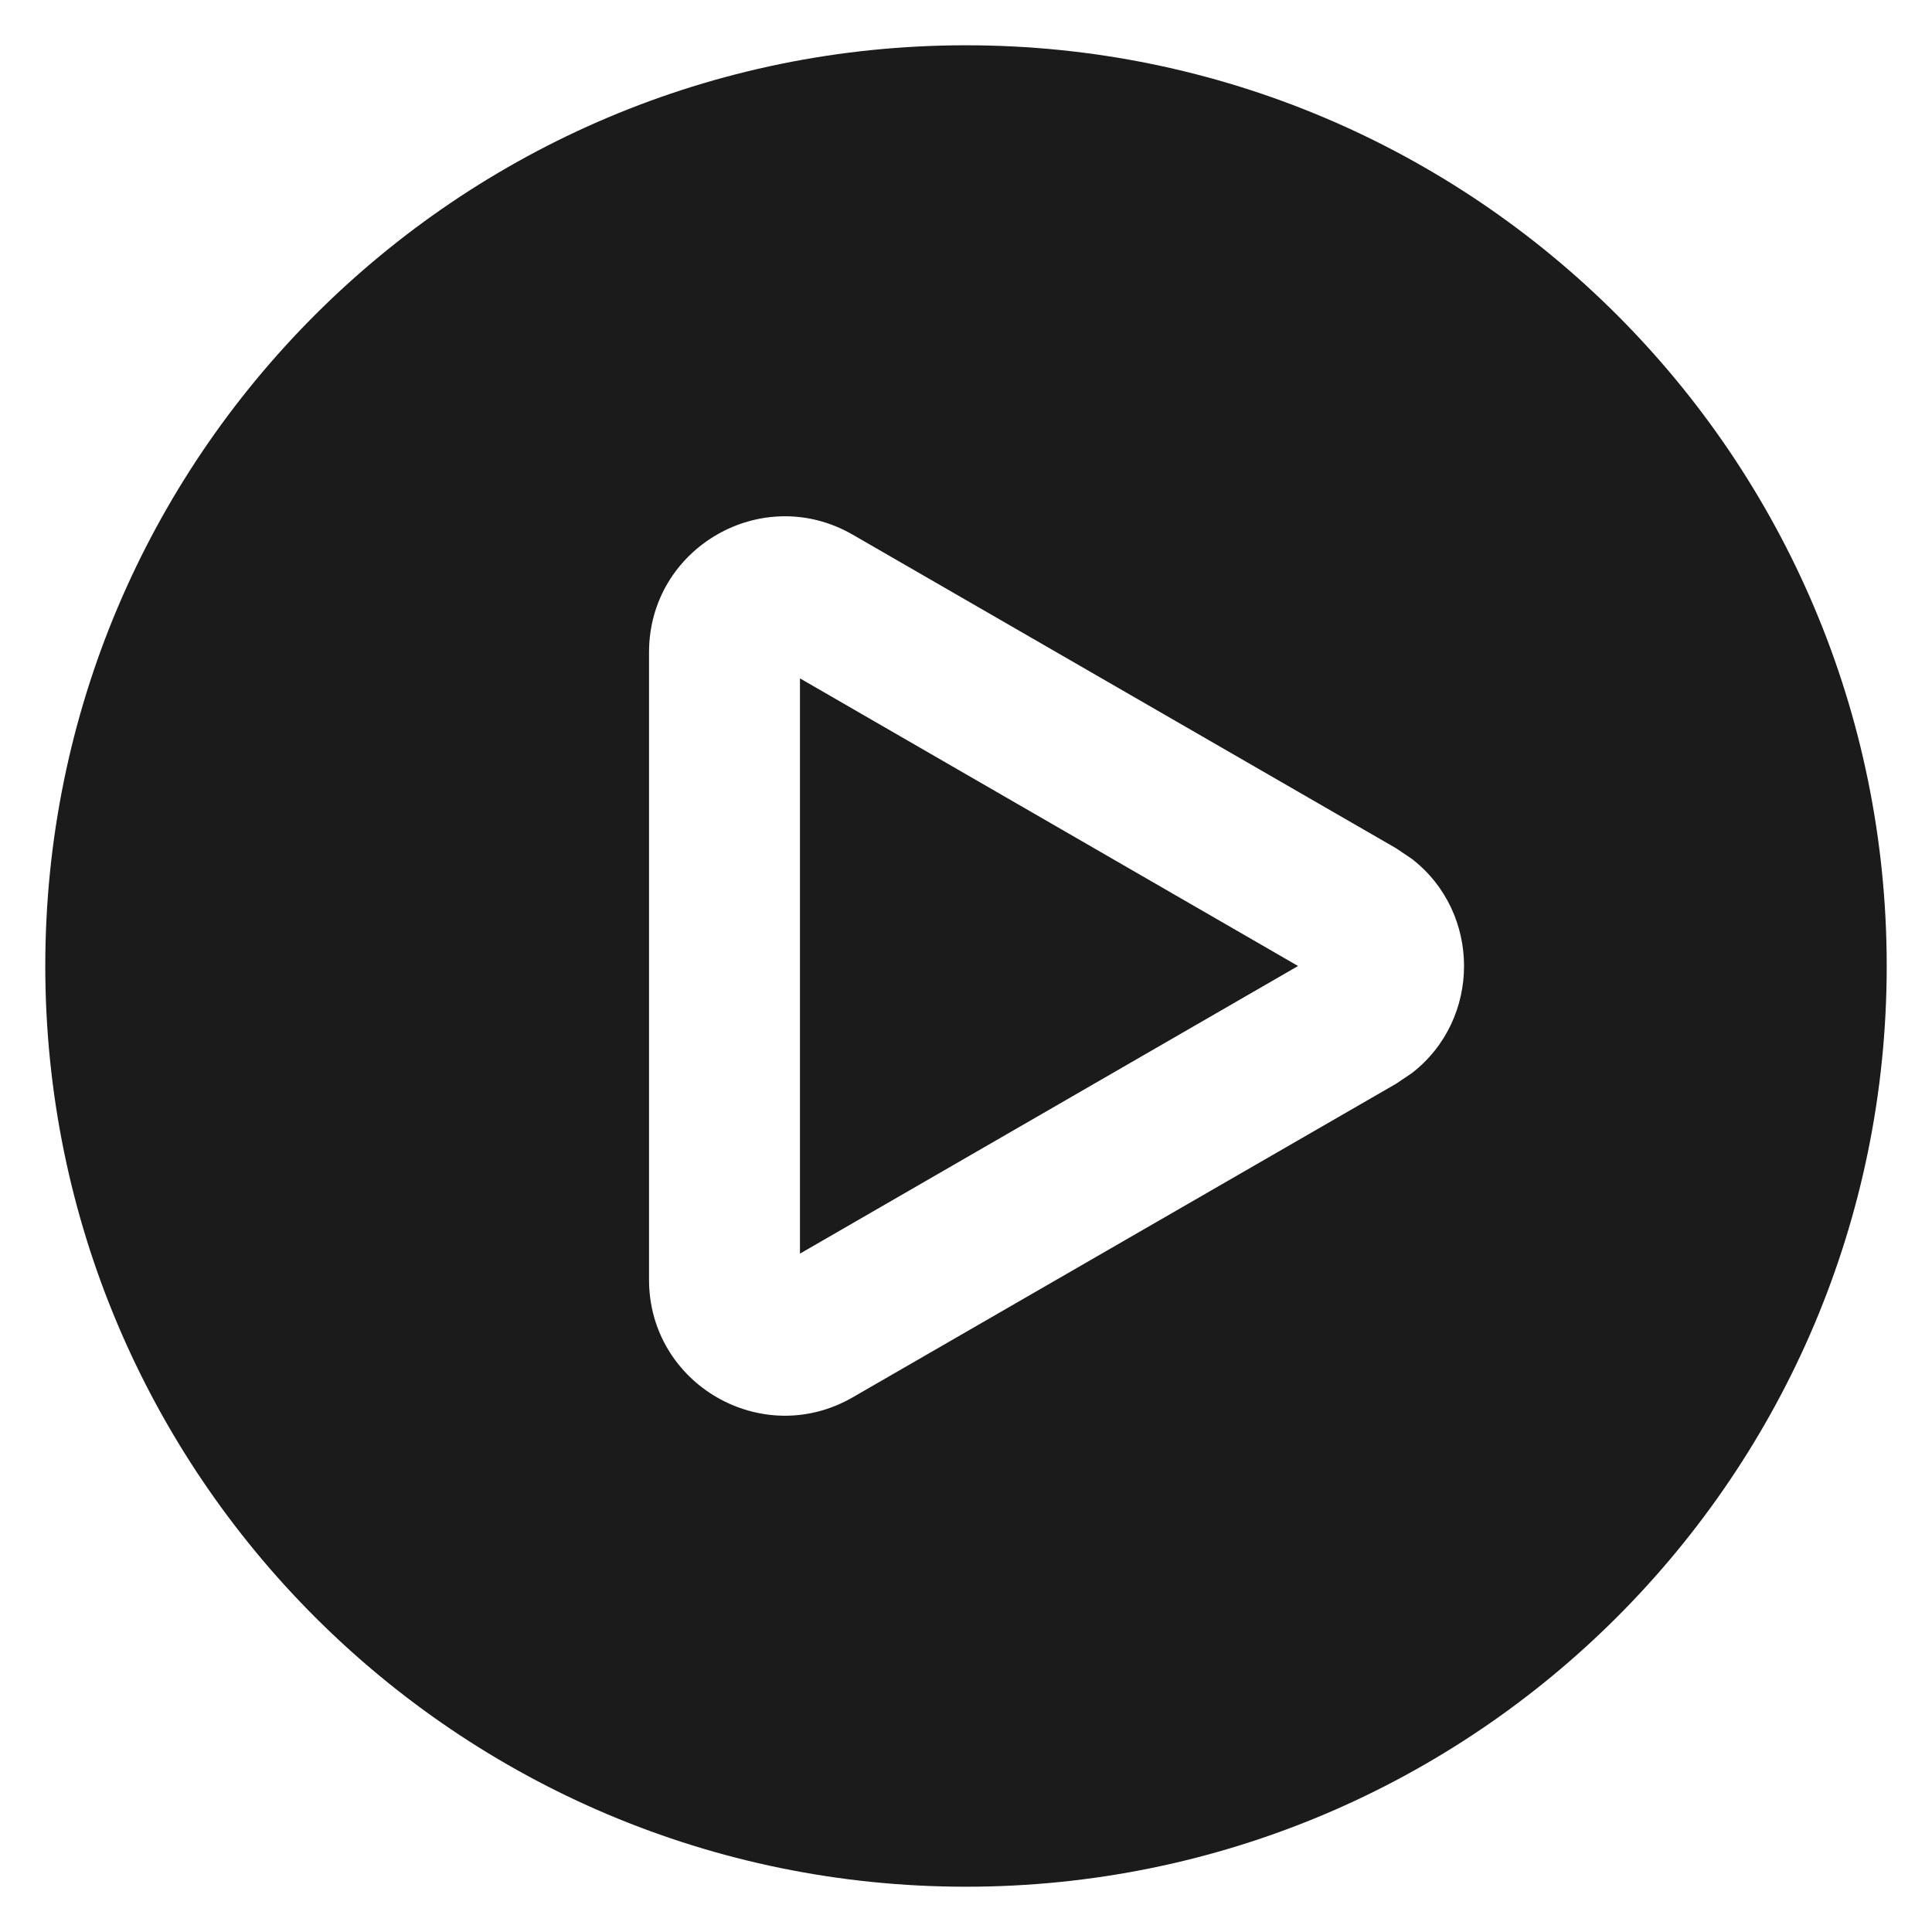
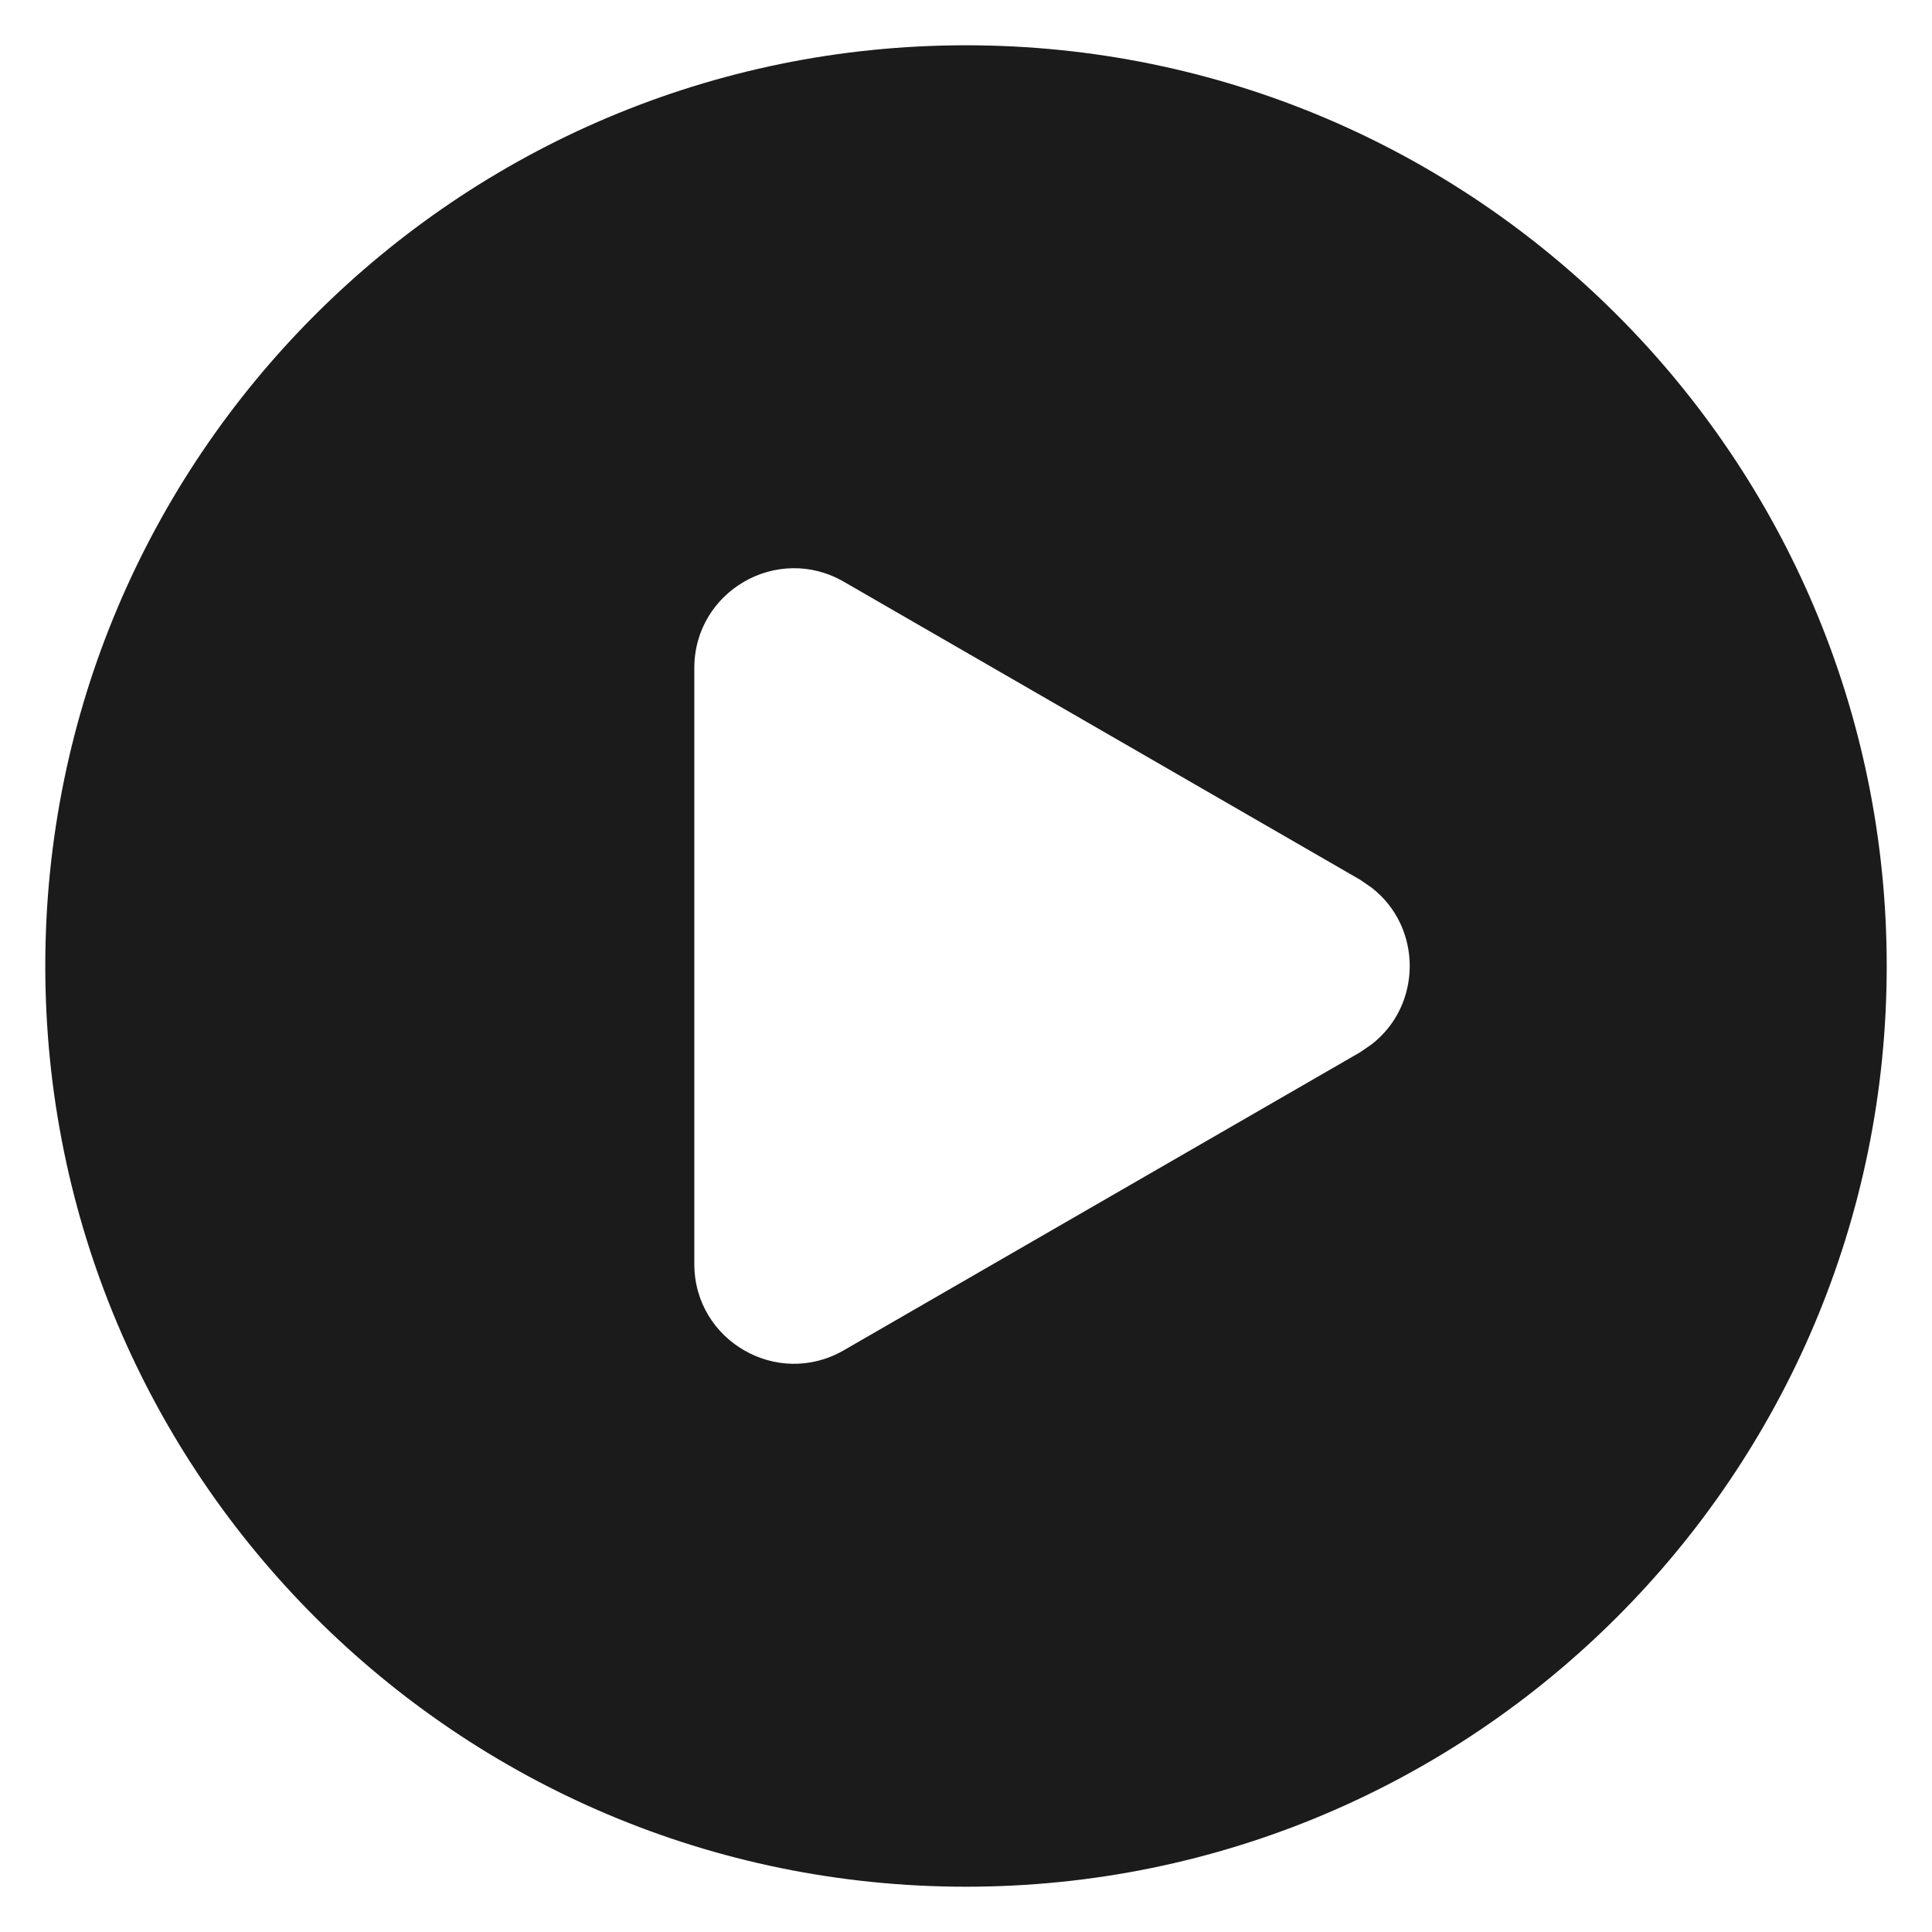
<svg xmlns="http://www.w3.org/2000/svg" width="16" height="16" viewBox="0 0 16 16" fill="none">
-   <path d="M8 0.375C12.211 0.375 15.625 3.789 15.625 8C15.625 12.211 12.211 15.625 8 15.625C3.789 15.625 0.375 12.211 0.375 8C0.375 3.789 3.789 0.375 8 0.375ZM7.062 4.428C6.312 3.995 5.375 4.536 5.375 5.402V10.598C5.375 11.464 6.312 12.005 7.062 11.572L11.562 8.975L11.694 8.886C12.268 8.44 12.268 7.56 11.694 7.114L11.562 7.025L7.062 4.428ZM10.75 8L6.625 10.382V5.618L10.75 8Z" fill="#1B1B1B" />
+   <path d="M8 0.375C12.211 0.375 15.625 3.789 15.625 8C15.625 12.211 12.211 15.625 8 15.625C3.789 15.625 0.375 12.211 0.375 8C0.375 3.789 3.789 0.375 8 0.375ZM6.987 4.817C6.437 4.5 5.75 4.897 5.75 5.532V10.468C5.75 11.103 6.437 11.5 6.987 11.183L11.263 8.715L11.359 8.649C11.78 8.323 11.78 7.677 11.359 7.351L11.263 7.285L6.987 4.817Z" fill="#1B1B1B" />
</svg>
